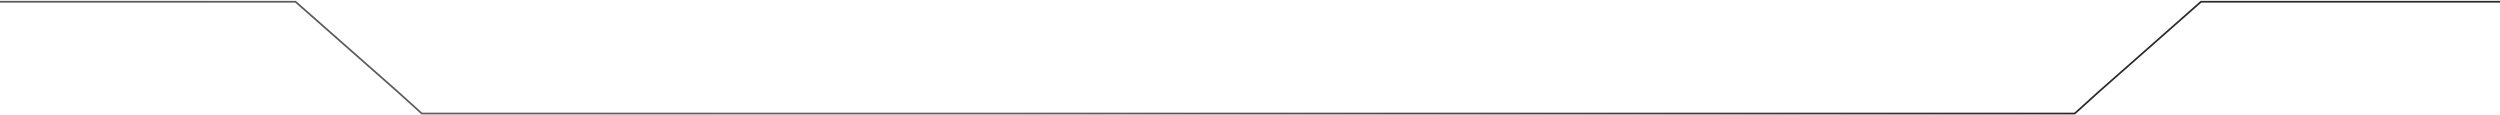
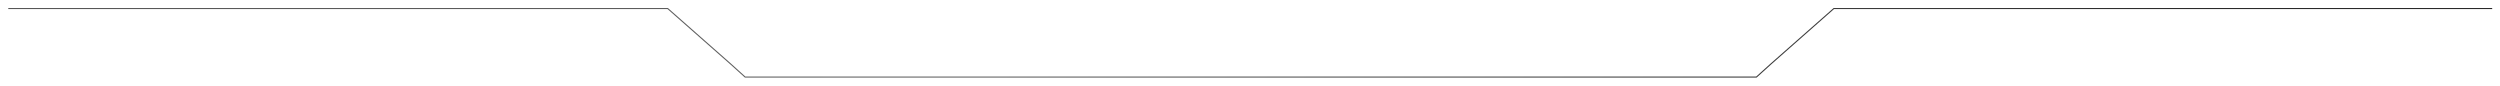
- <svg xmlns="http://www.w3.org/2000/svg" width="1436" height="66" viewBox="0 0 1436 66" fill="none">
-   <path fill-rule="evenodd" clip-rule="evenodd" d="M169.746 0.5L169.935 0.5L170.077 0.625L229.004 52.531L229.009 52.536L242.465 64.7H720.5L1191.53 64.7L1204.99 52.536L1205 52.532L1263.92 0.625L1264.06 0.5L1264.25 0.5L1436 0.5V1.5L1264.44 1.5L1205.66 53.278L1205.66 53.282L1192.06 65.571L1191.92 65.7H1191.73L720.5 65.7H242.273H242.08L241.937 65.571L228.343 53.282L228.339 53.277L169.557 1.5L-2 1.5V0.5L169.746 0.5Z" fill="url(#paint0_linear_2039_6555)" />
+ <svg xmlns="http://www.w3.org/2000/svg" width="2702" height="92" viewBox="0 0 2702 92" fill="none">
+   <path fill-rule="evenodd" clip-rule="evenodd" d="M722.063 8.816L721.9 8.672L721.682 8.672L8.946 8.673V9.826L721.464 9.825L789.23 69.516L789.235 69.521L804.907 83.689L805.071 83.838H805.293H1355.11V83.84H1898.36H1898.58L1898.75 83.691L1914.42 69.523L1914.42 69.518L1982.19 9.827L2693.55 9.826V8.673L1981.97 8.675L1981.75 8.675L1981.59 8.818L1913.66 68.658L1913.65 68.663L1898.14 82.687H1356.61V82.685H805.515L790.003 68.661L789.997 68.656L722.063 8.816Z" fill="url(#paint0_linear_22_3158)" />
  <defs>
-     <linearGradient id="paint0_linear_2039_6555" x1="30.784" y1="0.5" x2="567.575" y2="617.444" gradientUnits="userSpaceOnUse">
+     <linearGradient id="paint0_linear_22_3158" x1="70.151" y1="8.672" x2="591.192" y2="978.417" gradientUnits="userSpaceOnUse">
      <stop stop-color="#575757" />
      <stop offset="0.484" stop-color="#616161" />
      <stop offset="1" stop-color="#292929" />
    </linearGradient>
  </defs>
</svg>
